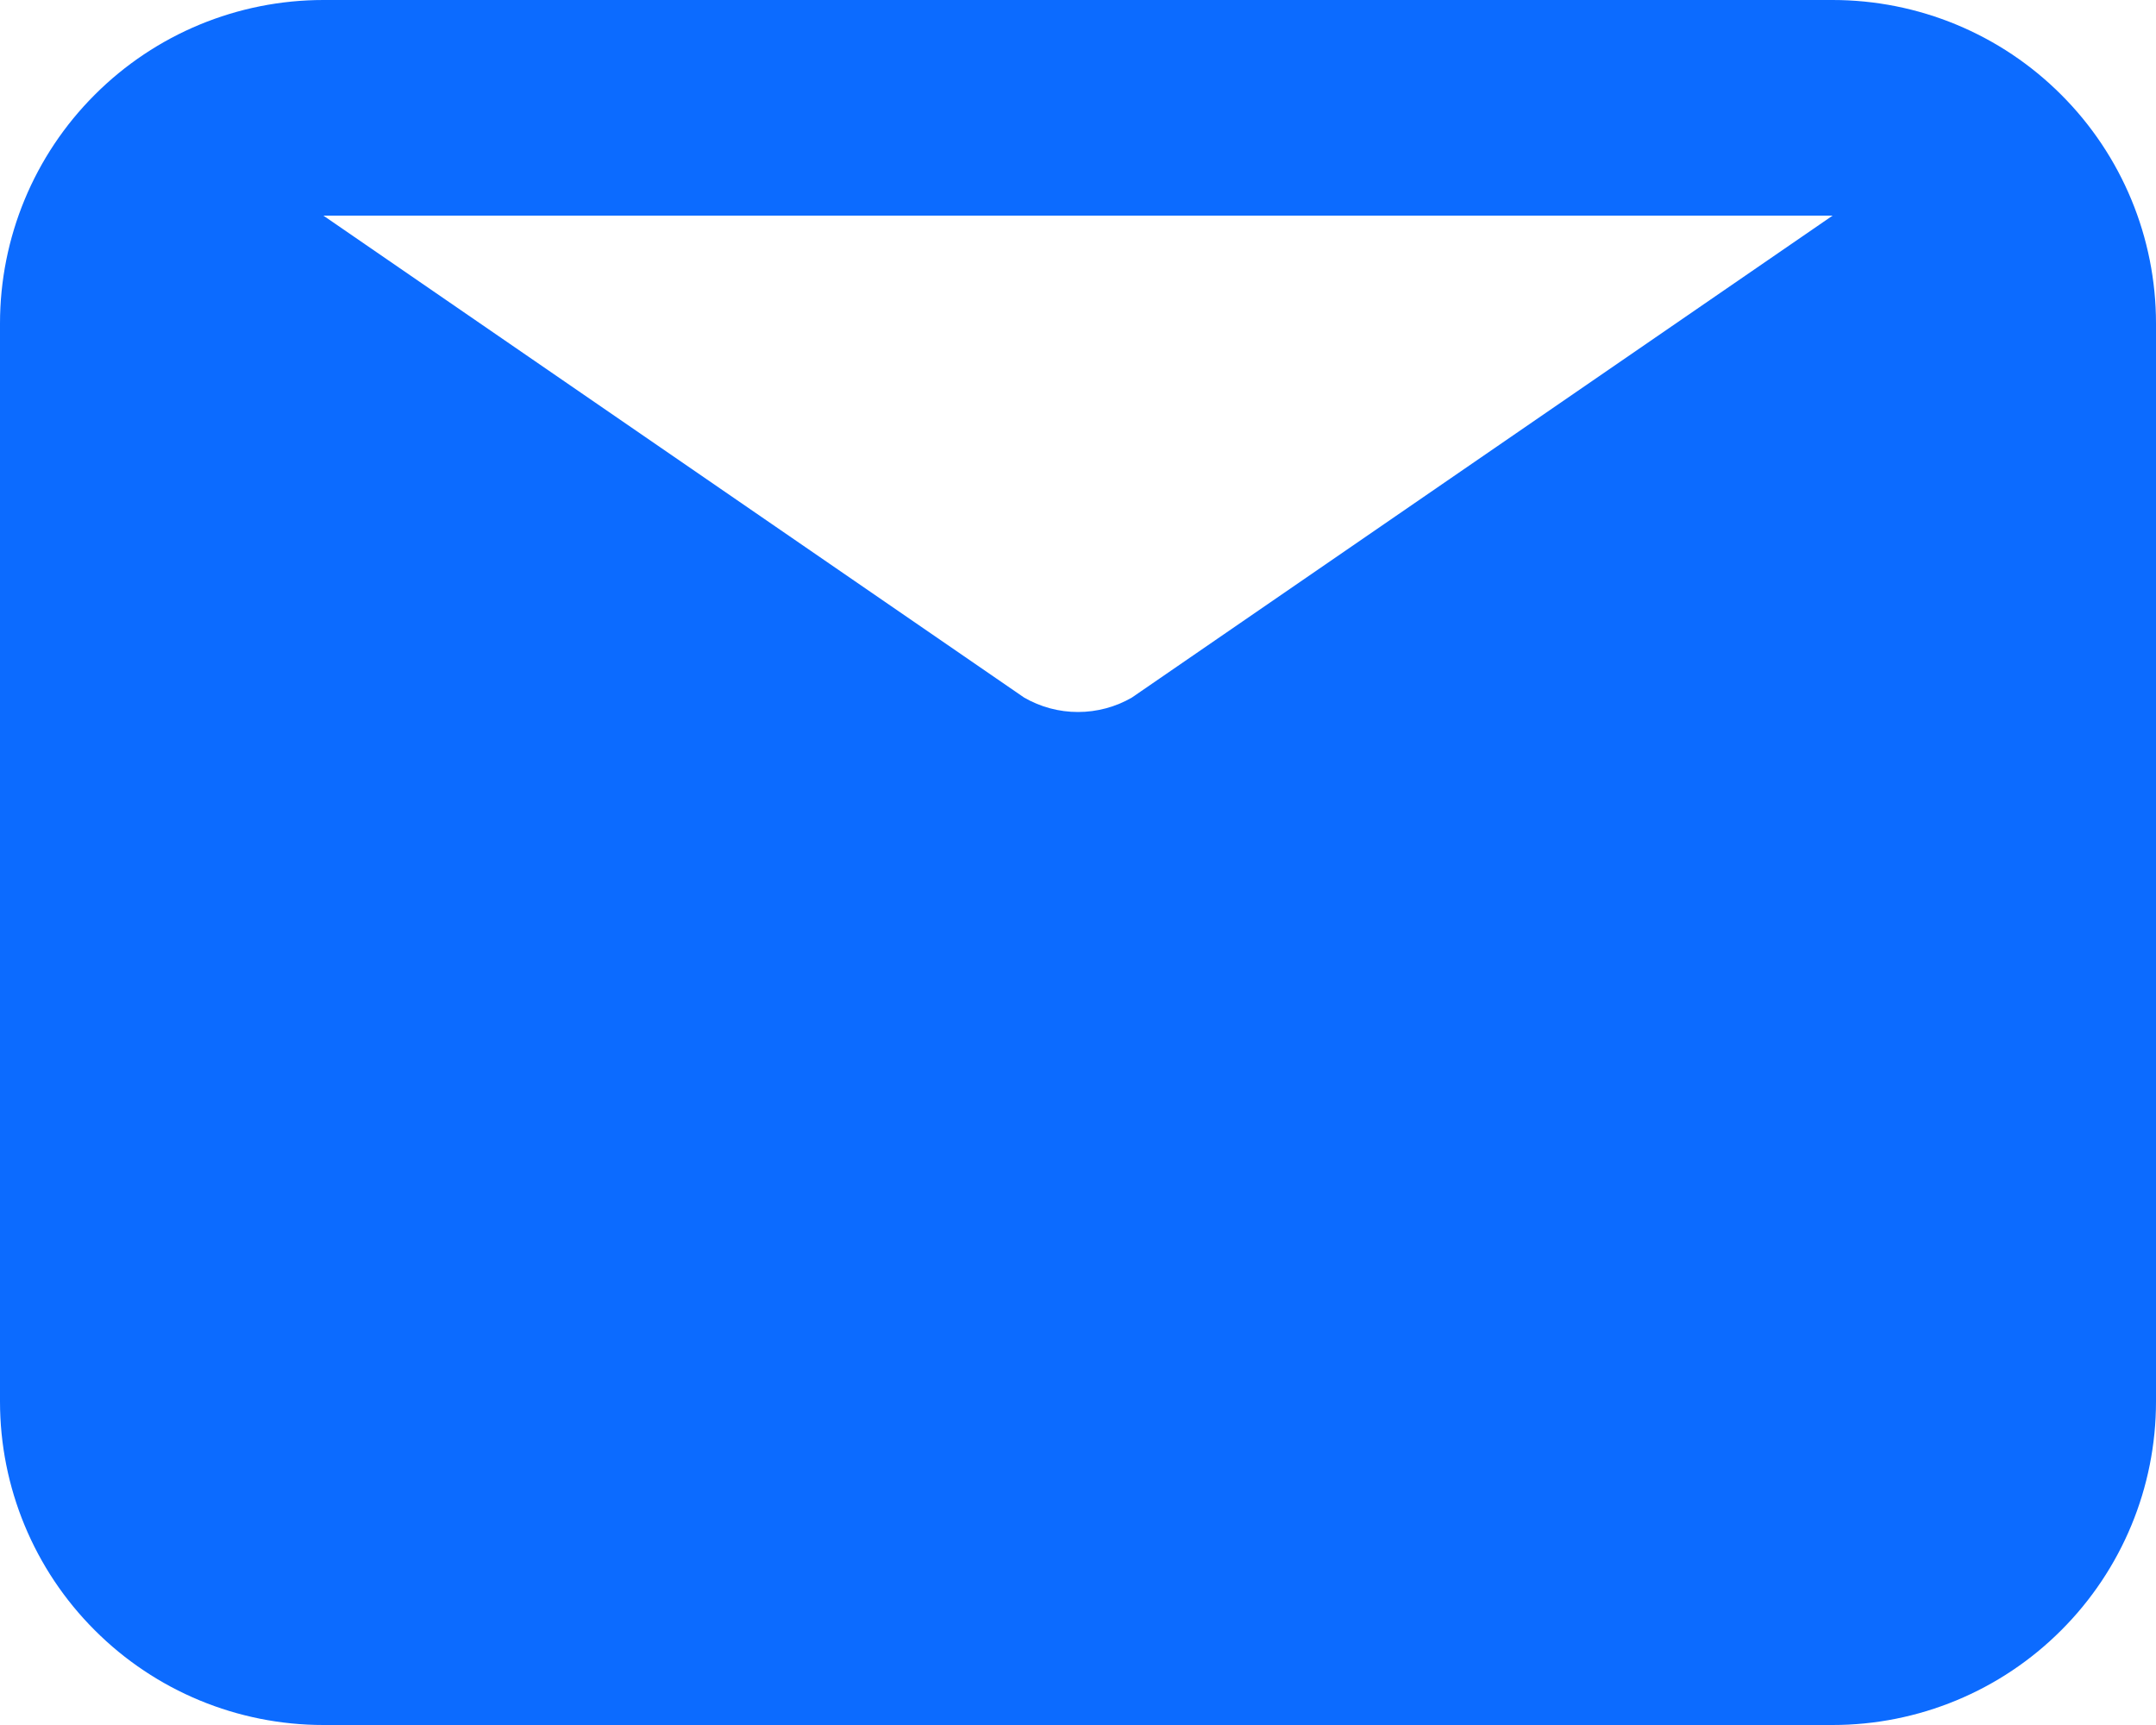
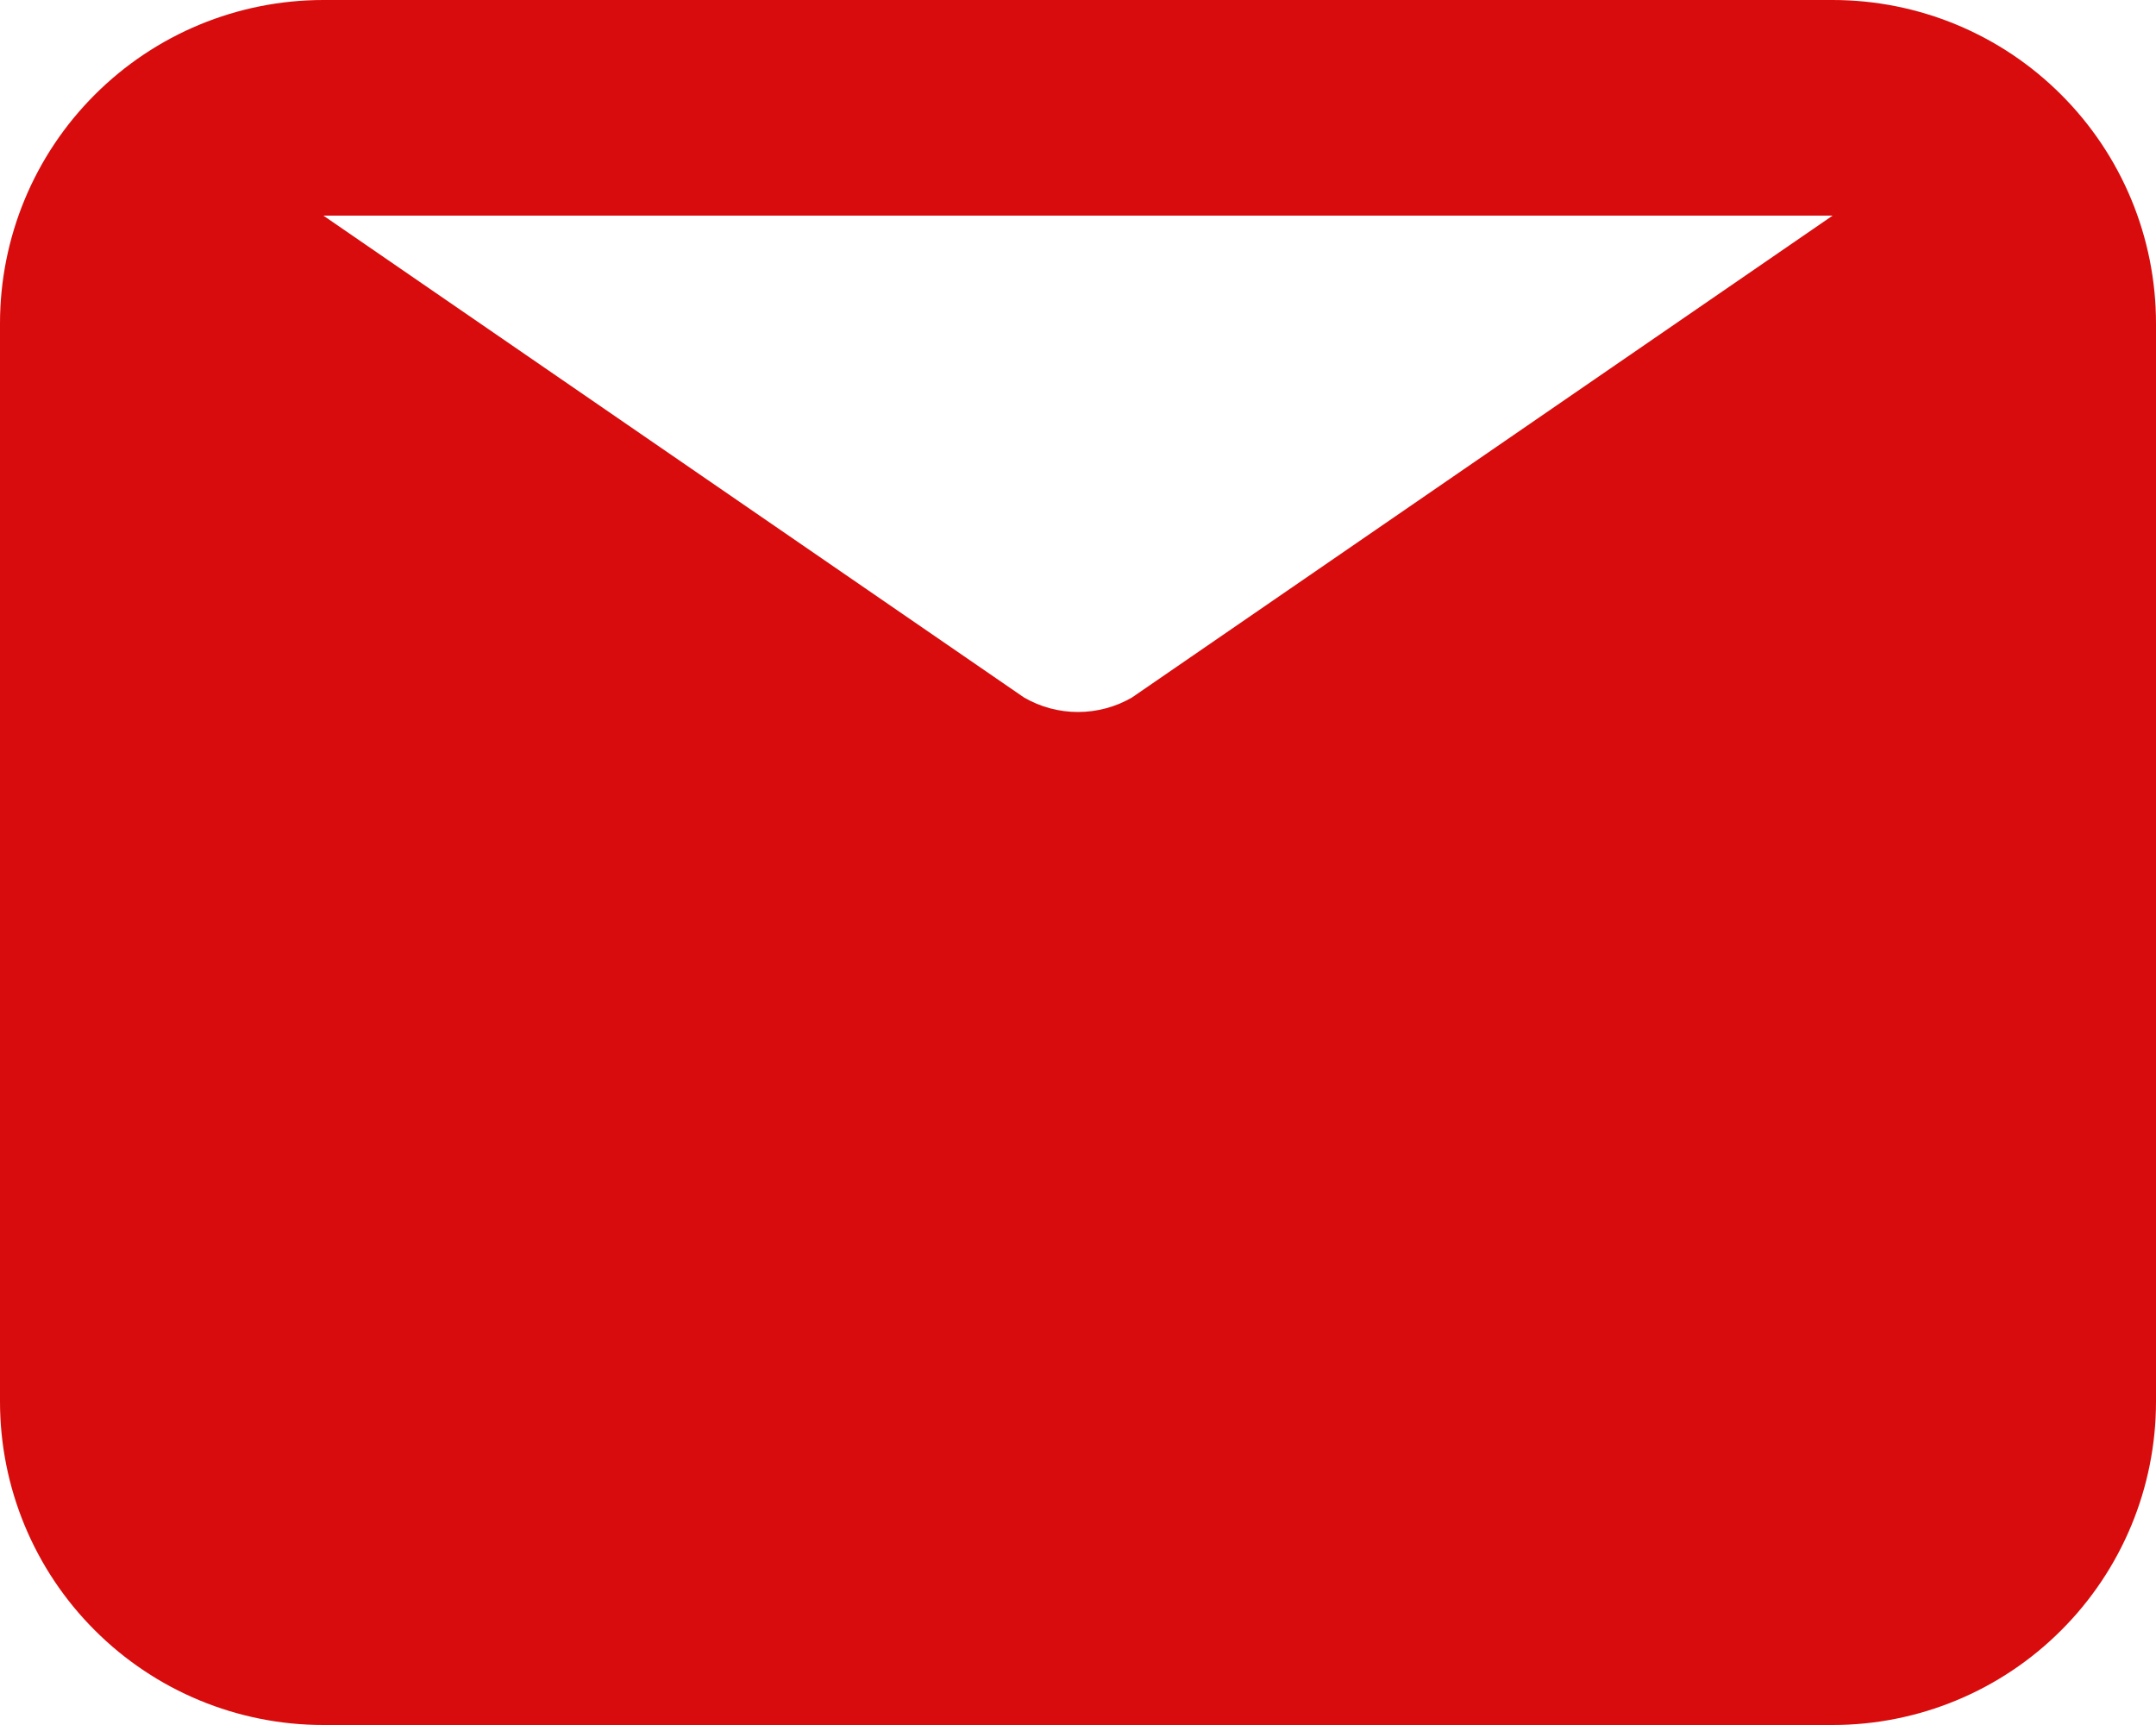
<svg xmlns="http://www.w3.org/2000/svg" width="20" height="16" viewBox="0 0 20 16" fill="none">
-   <path d="M17 0H3C2.204 0 1.441 0.316 0.879 0.879C0.316 1.441 0 2.204 0 3V13C0 13.796 0.316 14.559 0.879 15.121C1.441 15.684 2.204 16 3 16H17C17.796 16 18.559 15.684 19.121 15.121C19.684 14.559 20 13.796 20 13V3C20 2.204 19.684 1.441 19.121 0.879C18.559 0.316 17.796 0 17 0ZM17 2L10.5 6.47C10.348 6.558 10.175 6.604 10 6.604C9.824 6.604 9.652 6.558 9.5 6.47L3 2H17Z" fill="#0C6BFF" />
+   <path d="M17 0H3C2.204 0 1.441 0.316 0.879 0.879C0.316 1.441 0 2.204 0 3V13C0 13.796 0.316 14.559 0.879 15.121C1.441 15.684 2.204 16 3 16H17C17.796 16 18.559 15.684 19.121 15.121C19.684 14.559 20 13.796 20 13V3C20 2.204 19.684 1.441 19.121 0.879C18.559 0.316 17.796 0 17 0ZM17 2L10.5 6.47C10.348 6.558 10.175 6.604 10 6.604C9.824 6.604 9.652 6.558 9.5 6.47L3 2H17Z" fill="#d80c0c" />
</svg>
